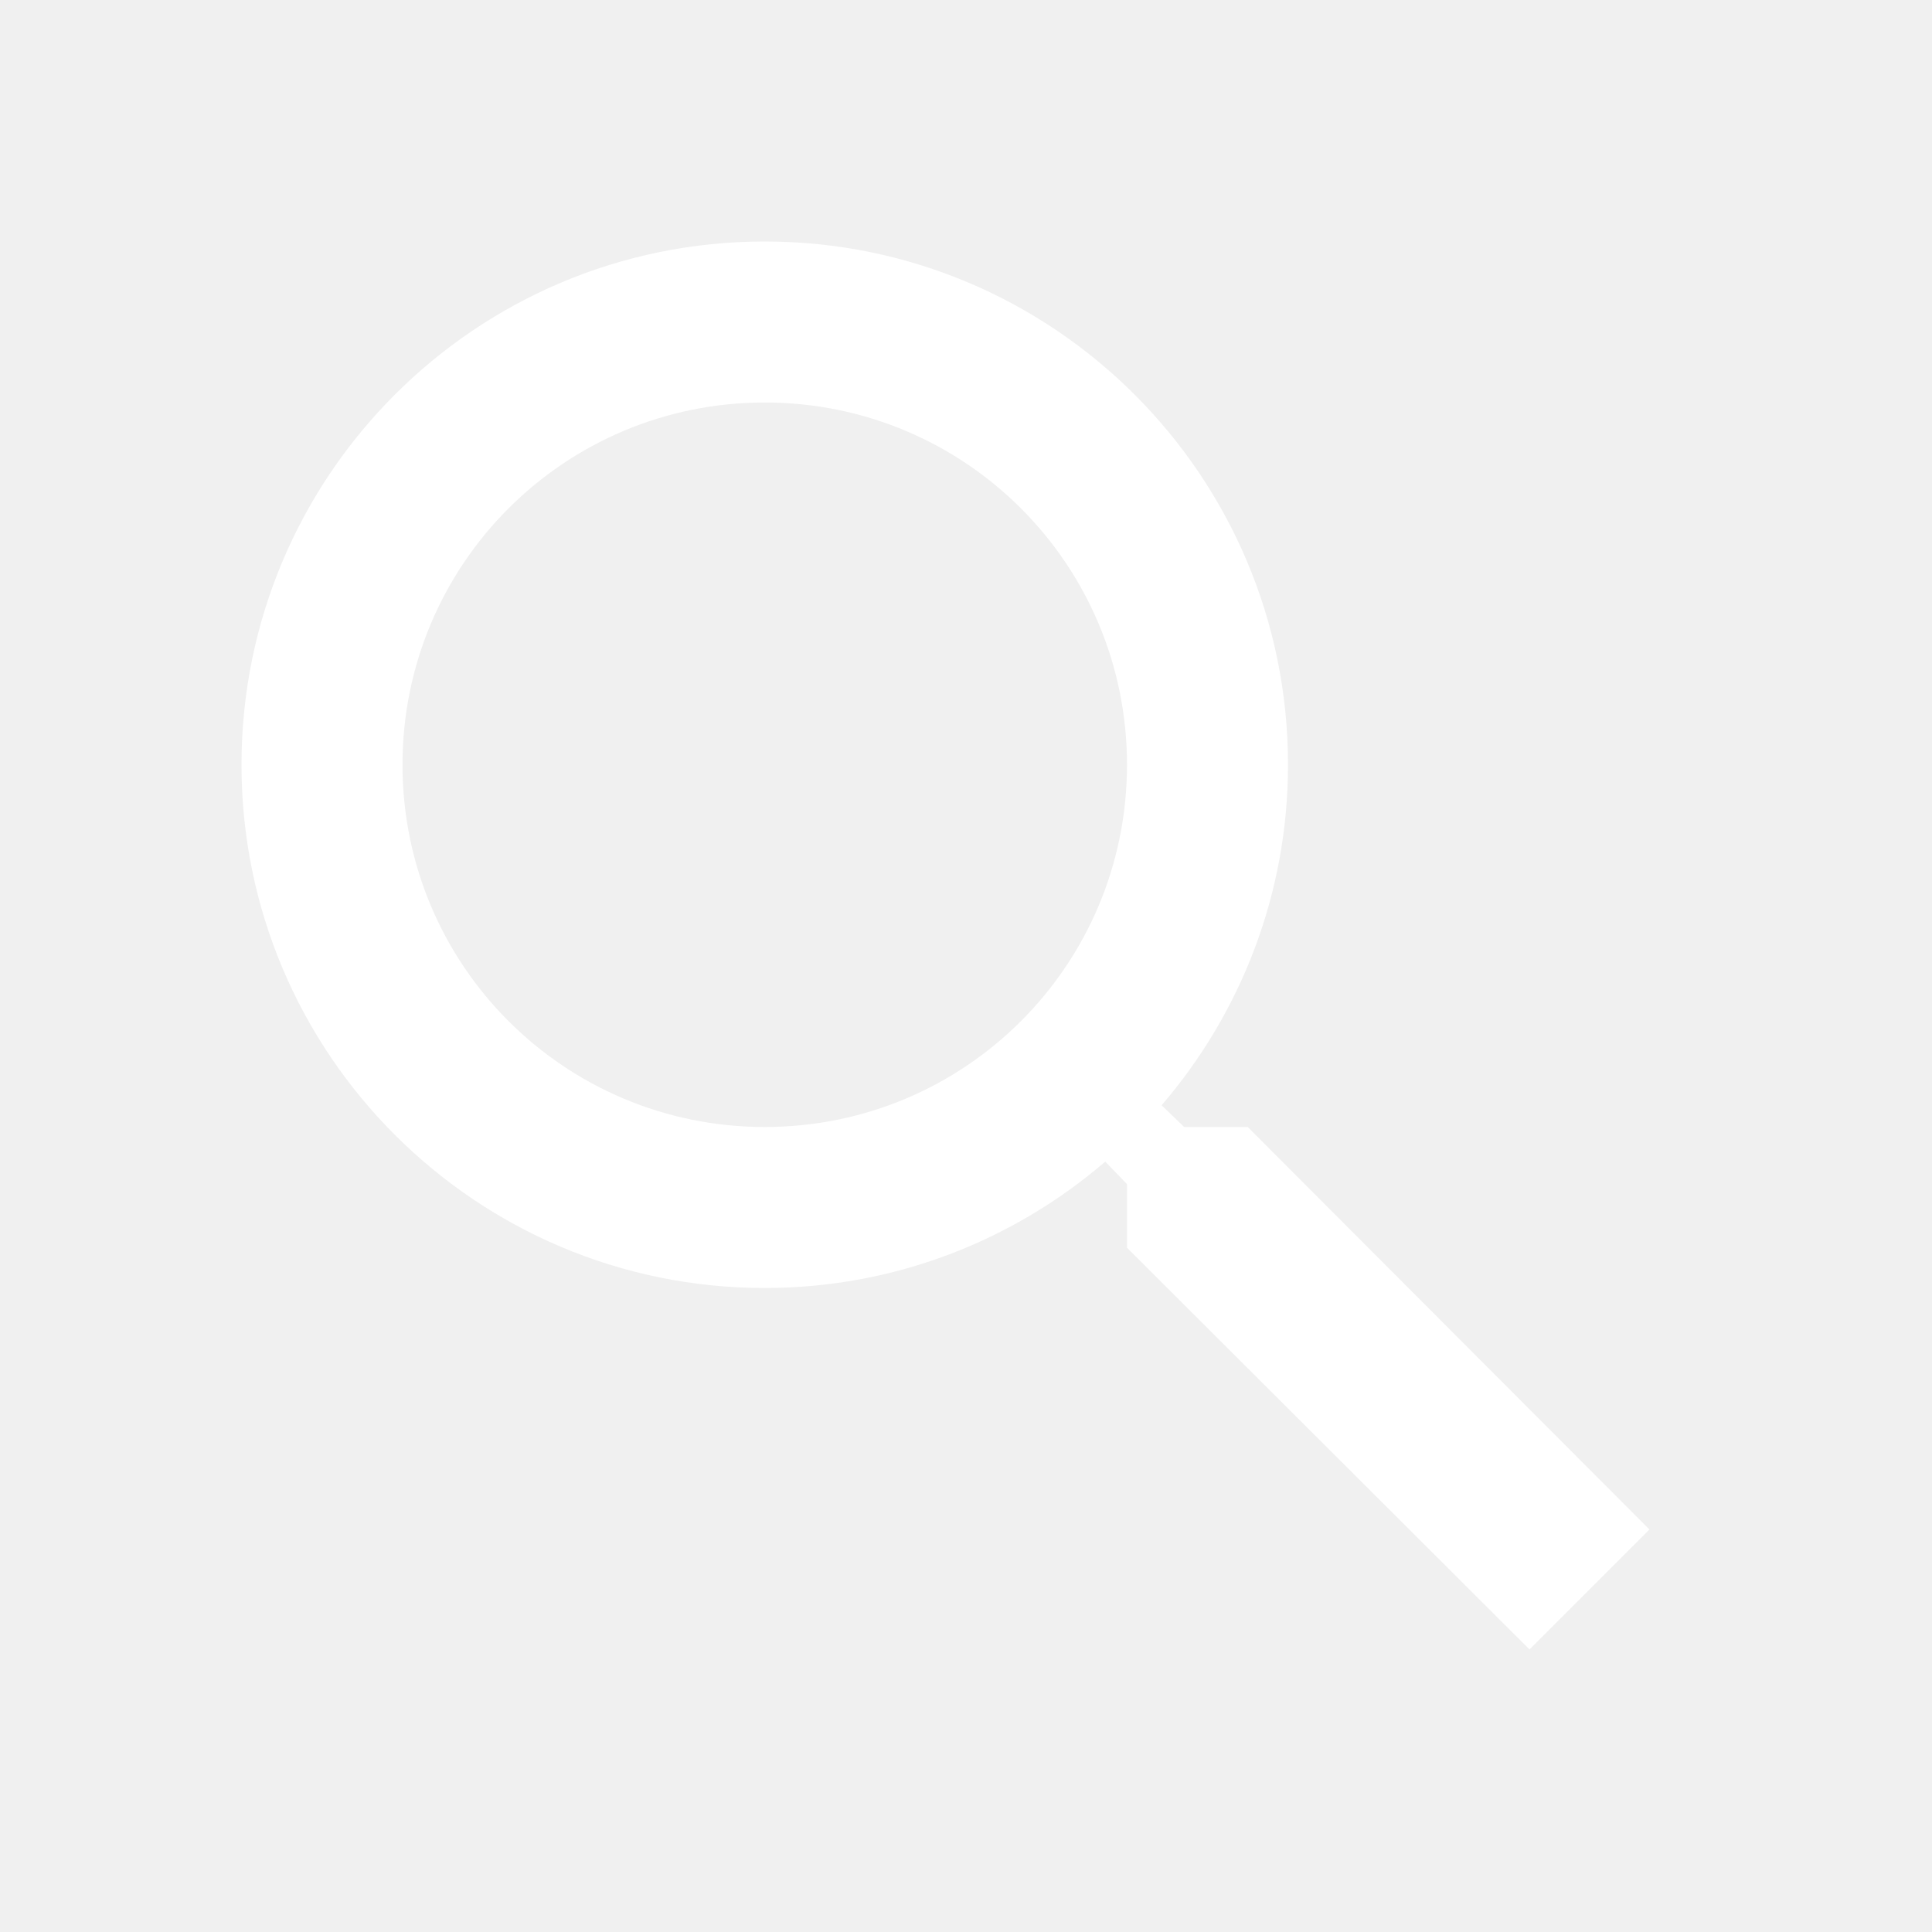
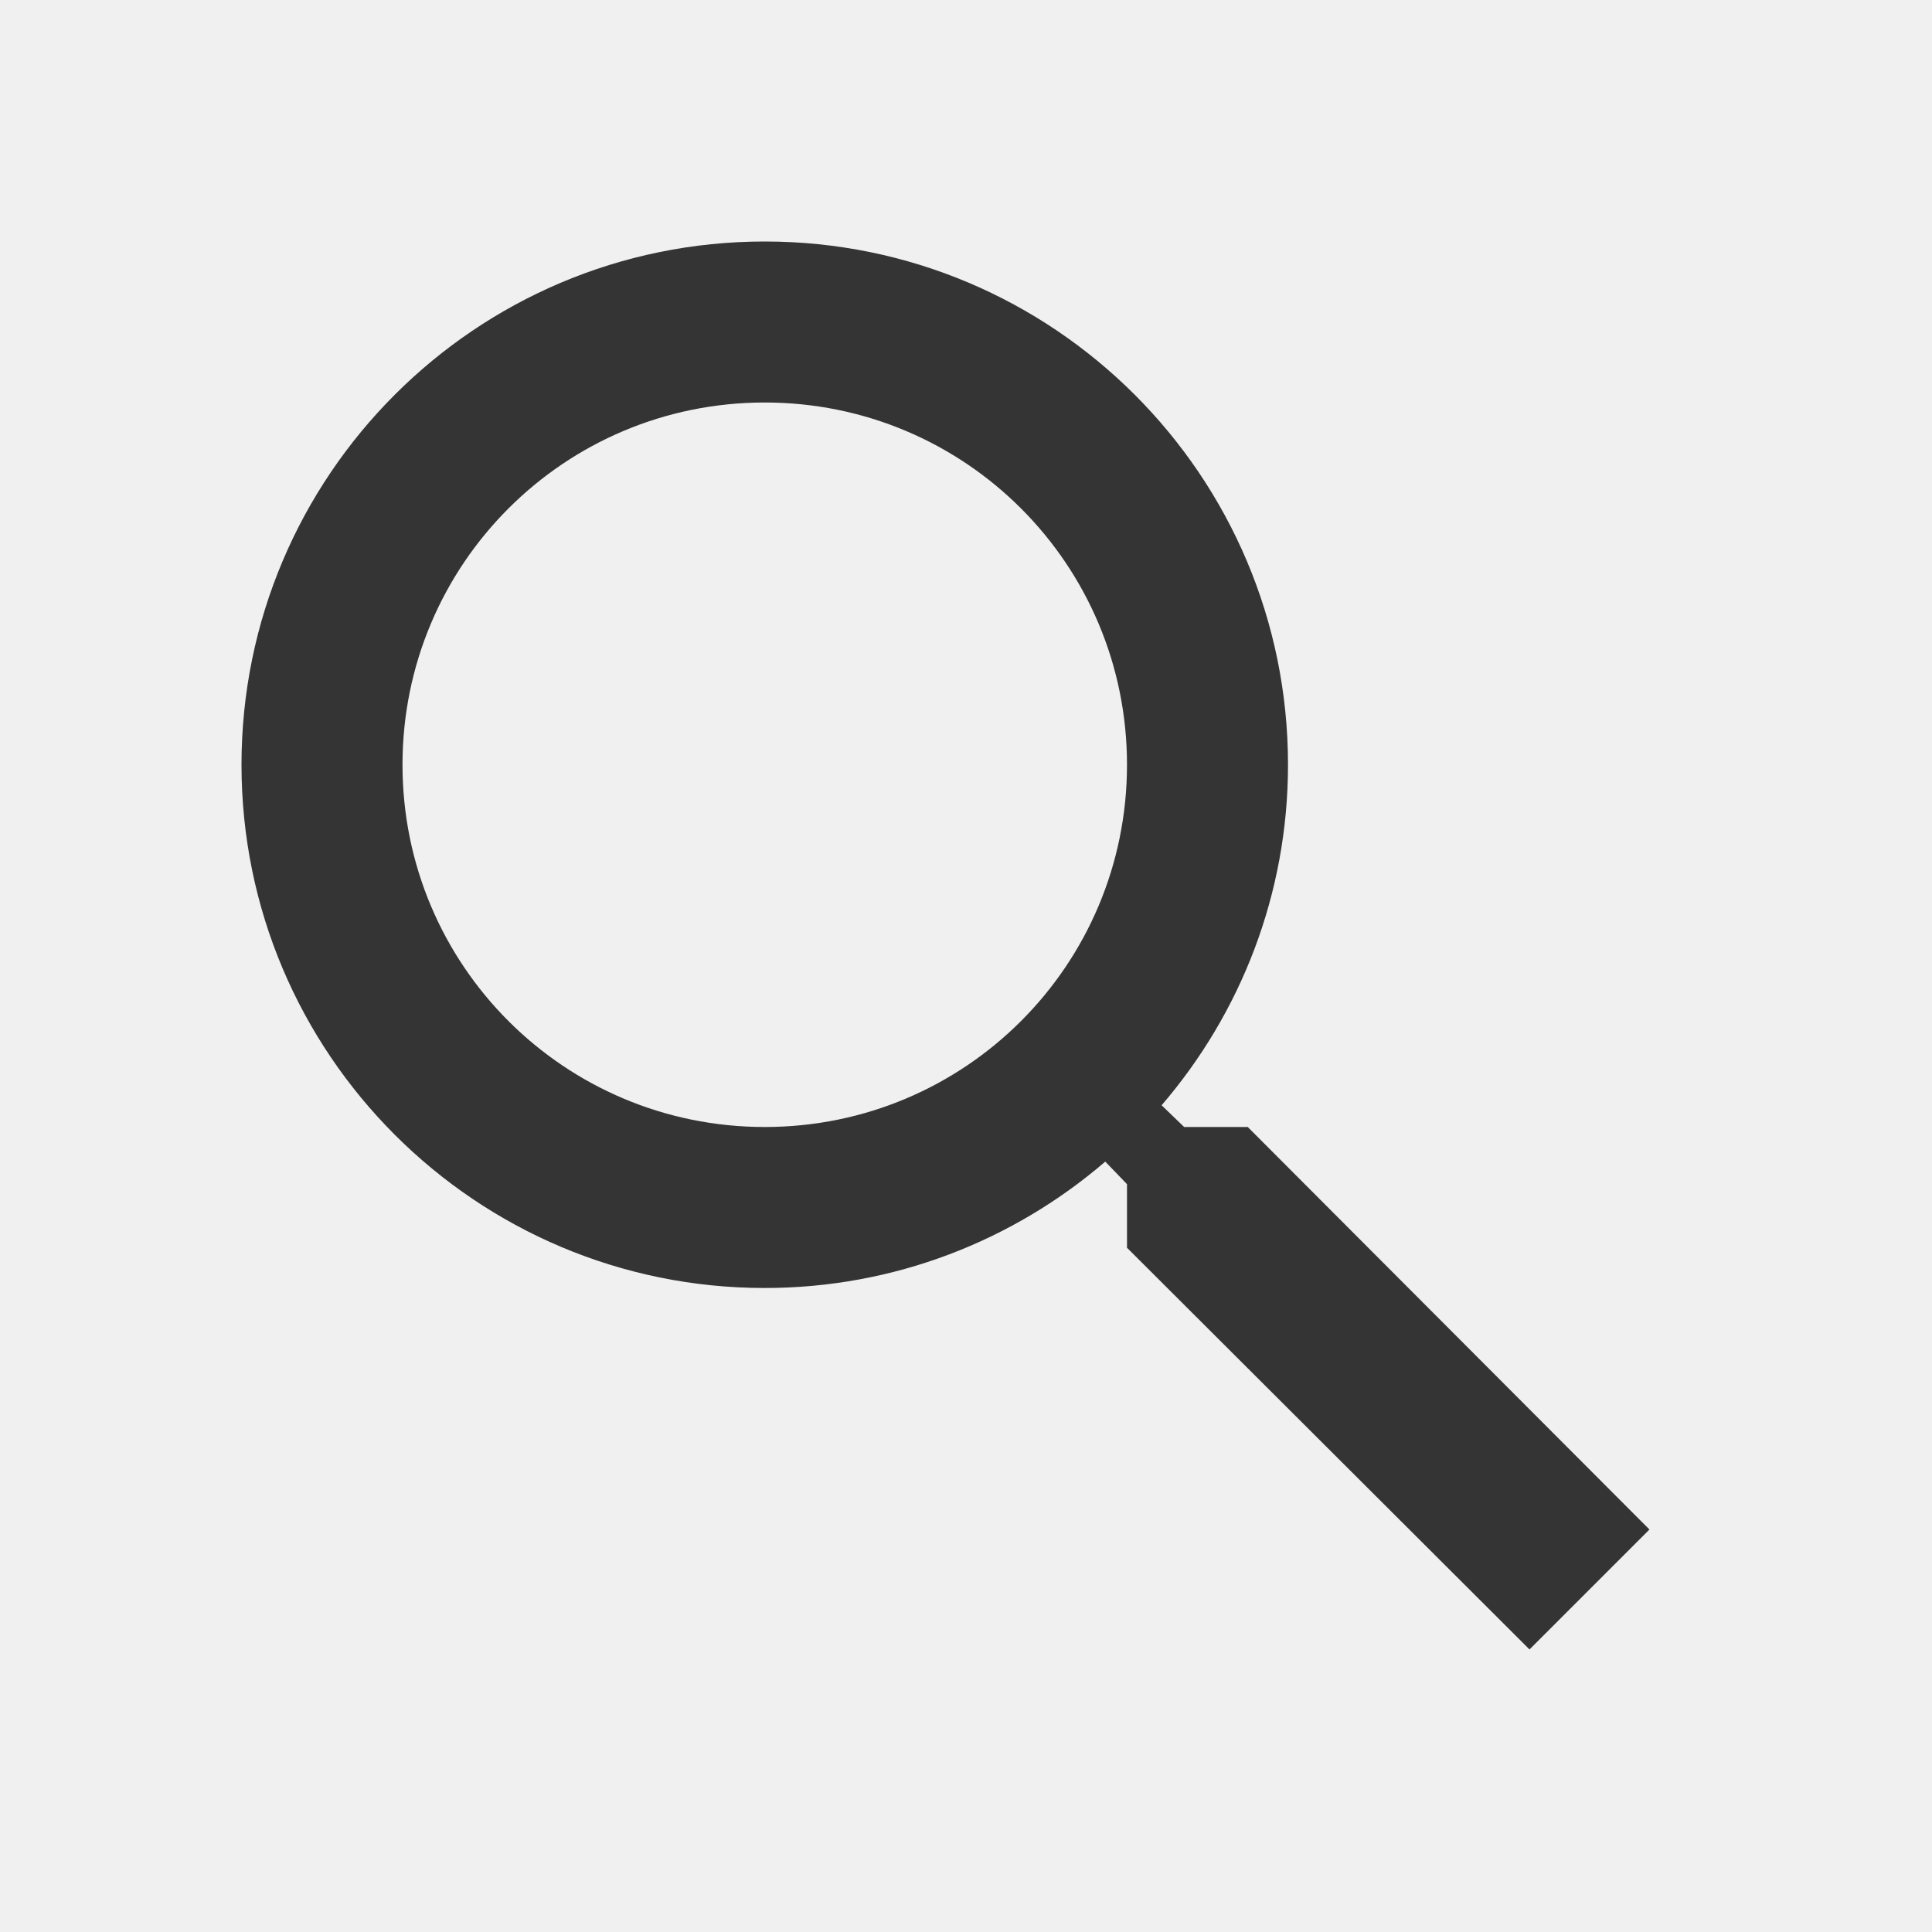
<svg xmlns="http://www.w3.org/2000/svg" width="24" height="24" viewBox="0 0 24 24" fill="none">
-   <path d="M15.5 14H14.71L14.43 13.73C15.41 12.59 16 11.11 16 9.5C16 5.91 13.09 3 9.5 3C5.91 3 3 5.91 3 9.5C3 13.09 5.91 16 9.5 16C11.11 16 12.59 15.41 13.73 14.43L14 14.71V15.5L19 20.49L20.49 19L15.5 14ZM9.5 14C7.01 14 5 11.99 5 9.5C5 7.01 7.01 5 9.5 5C11.99 5 14 7.01 14 9.5C14 11.99 11.99 14 9.5 14Z" fill="white" />
+   <path d="M15.5 14H14.71L14.43 13.73C15.41 12.59 16 11.11 16 9.5C16 5.91 13.09 3 9.5 3C5.91 3 3 5.91 3 9.5C3 13.09 5.91 16 9.5 16C11.11 16 12.59 15.41 13.73 14.43L14 14.71V15.5L19 20.49L20.49 19L15.5 14ZM9.5 14C7.01 14 5 11.99 5 9.5C5 7.01 7.01 5 9.5 5C11.99 5 14 7.01 14 9.5C14 11.99 11.99 14 9.5 14Z" fill="#343434" />
</svg>
